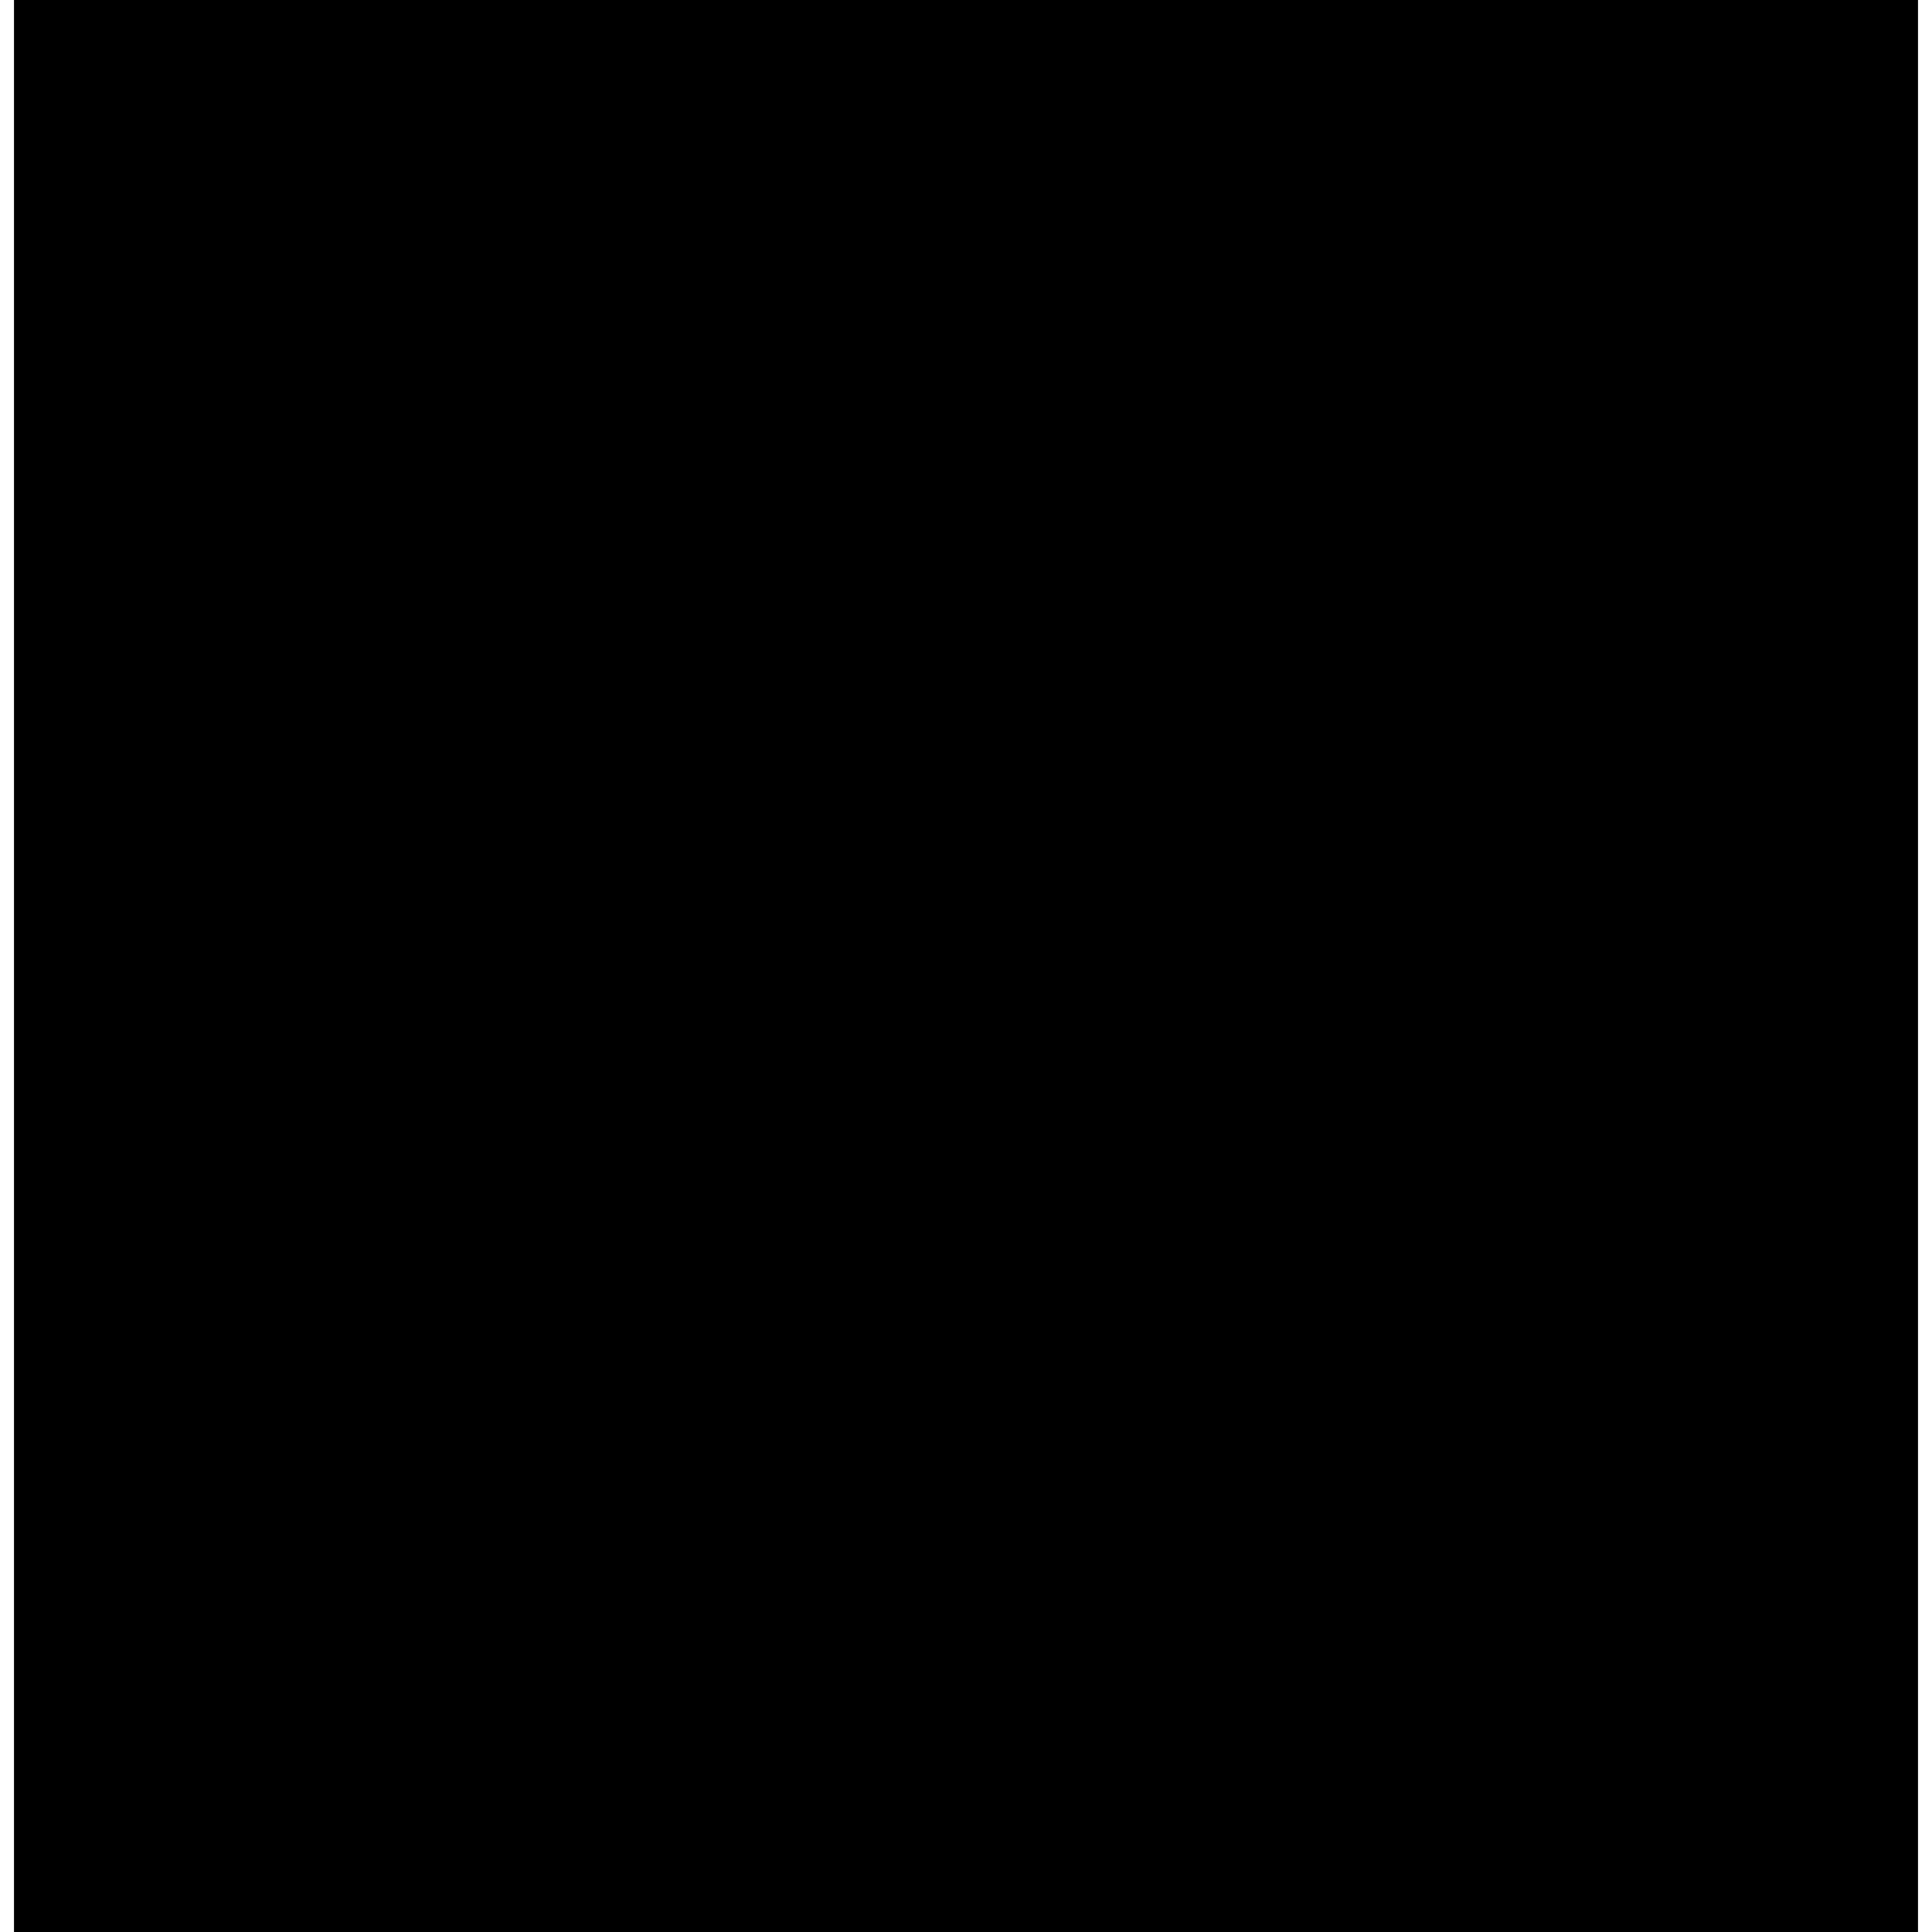
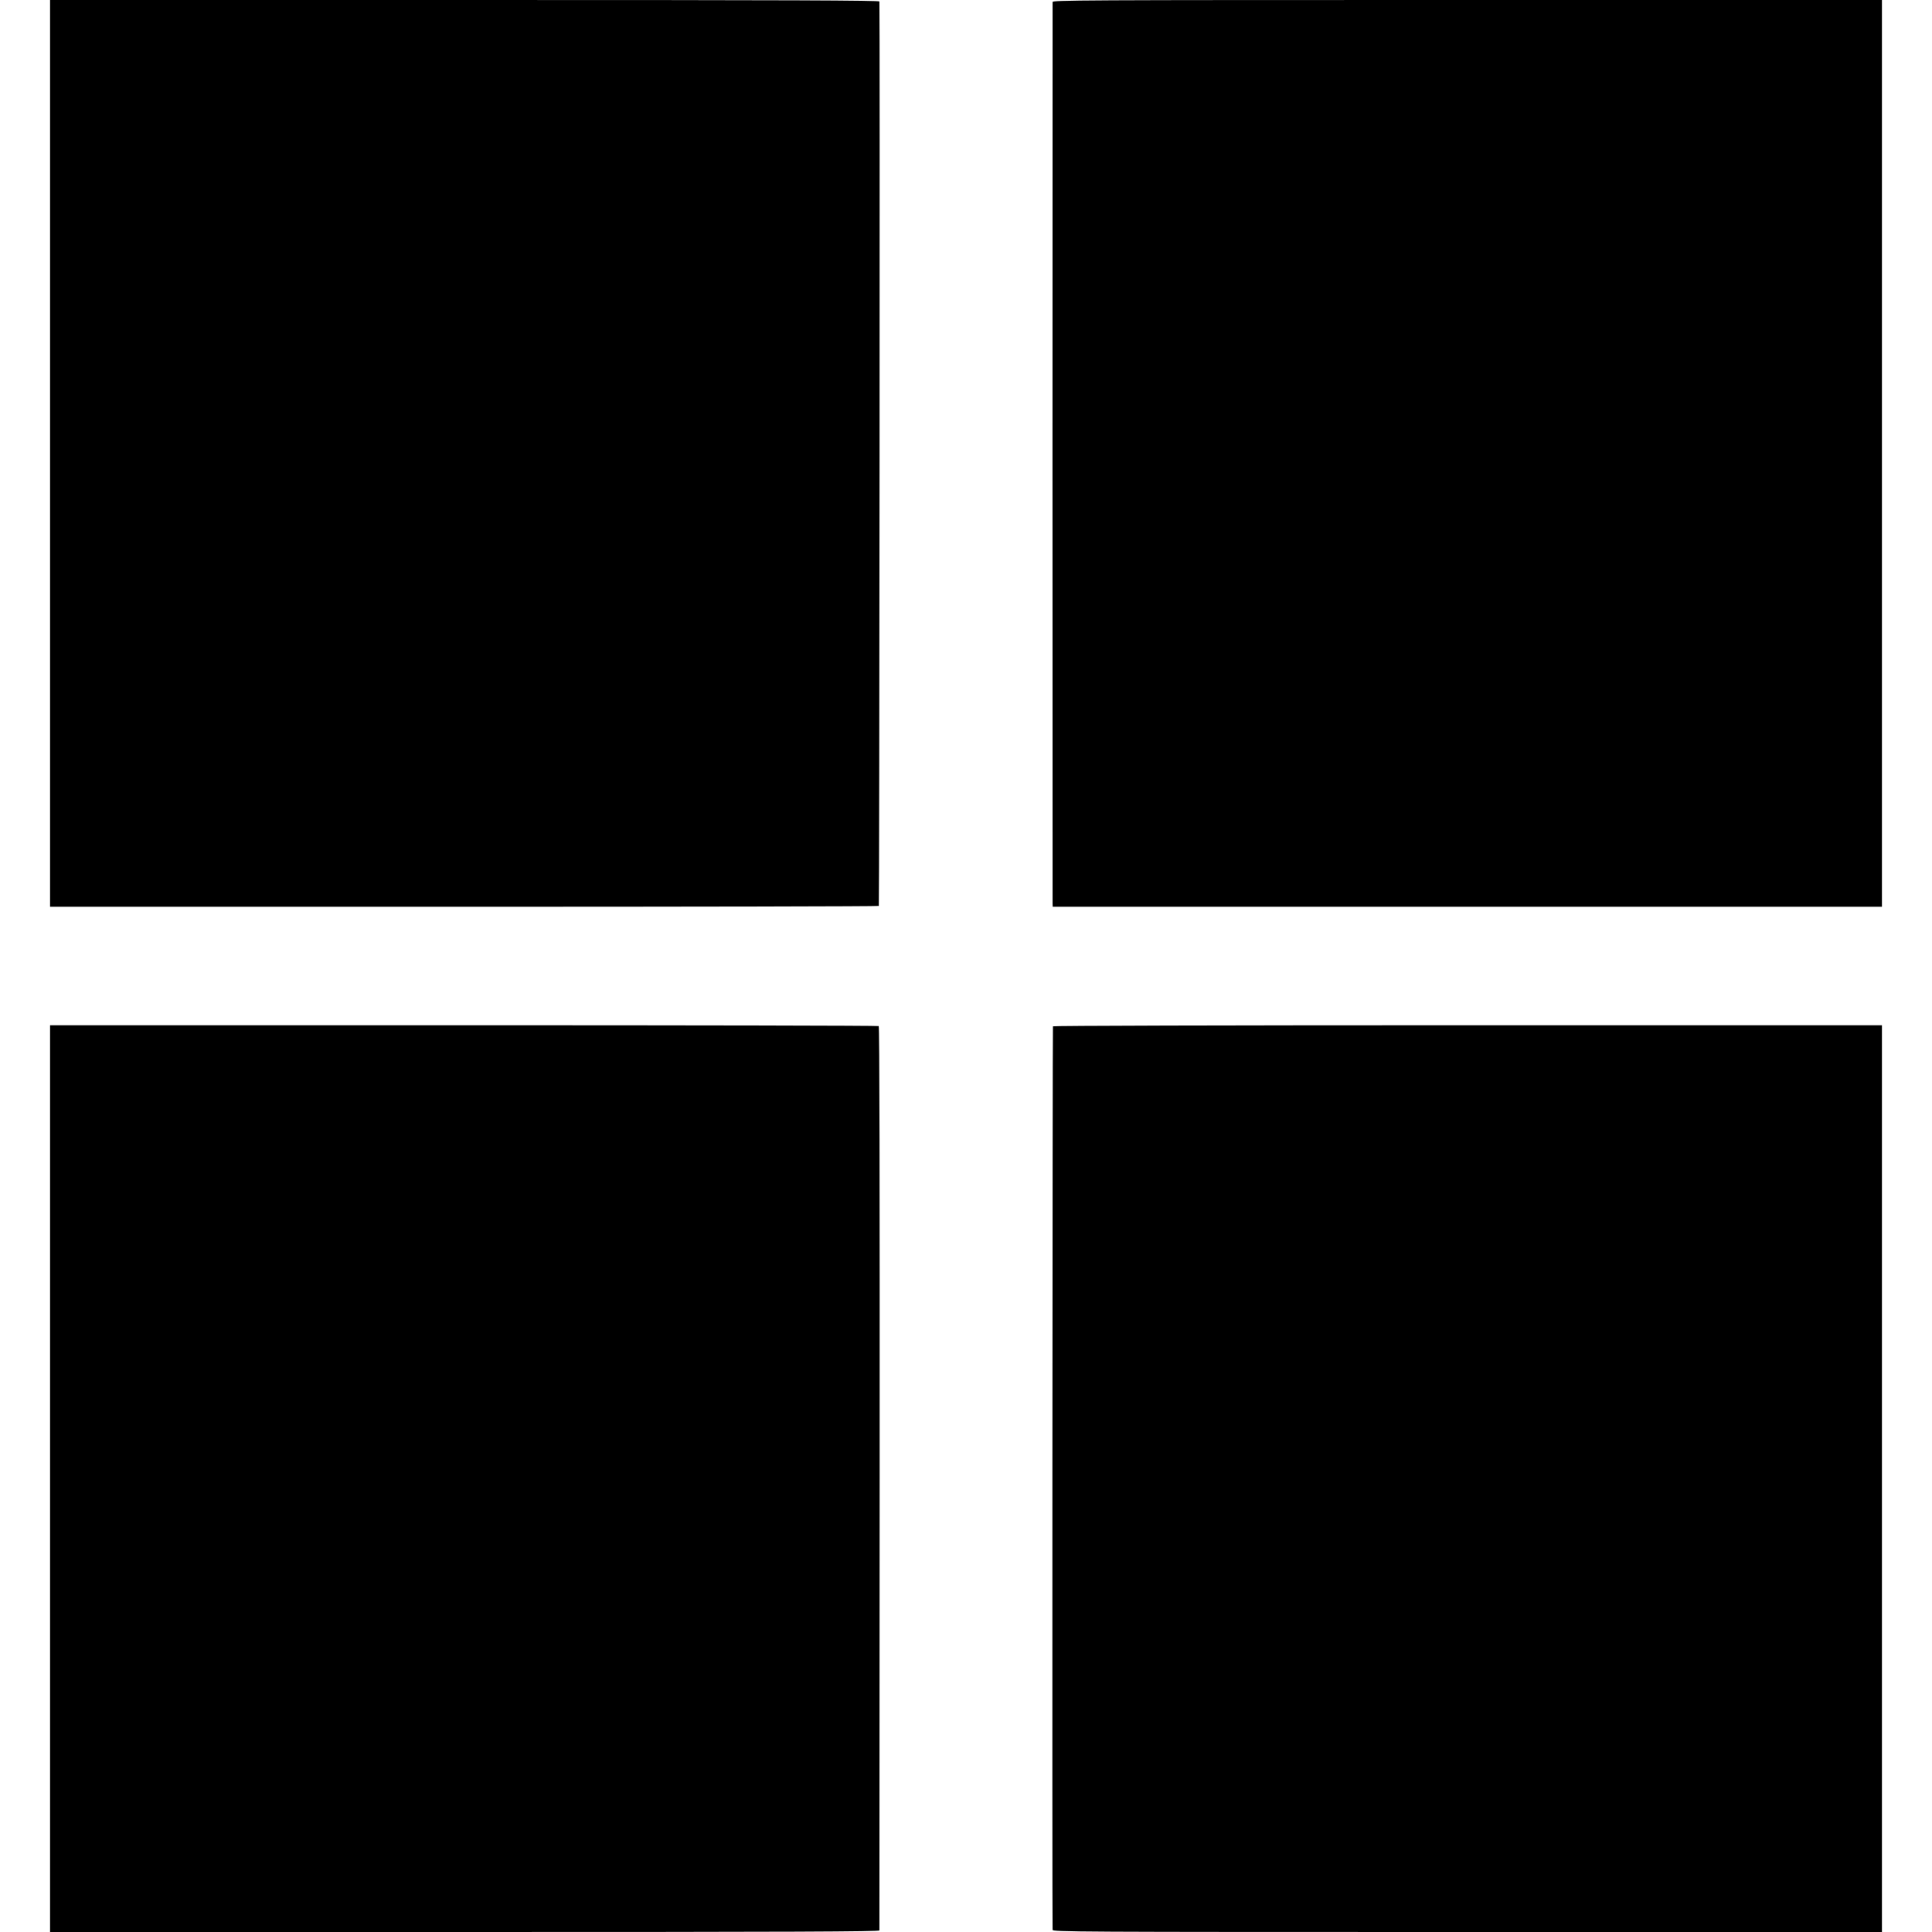
- <svg xmlns="http://www.w3.org/2000/svg" version="1.0" width="138pt" height="138pt" viewBox="0 0 138 138" preserveAspectRatio="xMidYMid meet">
-   <g transform="translate(0,138) scale(0.1,-0.1)" fill="#000000" stroke="none">
-     <path d="M10 690 l0 -690 680 0 680 0 0 690 0 690 -680 0 -680 0 0 -690z" />
+ <svg xmlns="http://www.w3.org/2000/svg" version="1.0" width="1582pt" height="1582pt" viewBox="0 0 1582 1582" preserveAspectRatio="xMidYMid meet">
+   <g transform="translate(0,1582) scale(0.1,-0.1)" fill="#000000" stroke="none">
+     <path d="M410 12107 l0 -3712 3389 0 c1864 0 3393 3 3397 7 5 6 10 7325 5 7406 -1 9 -687 12 -3396 12 l-3395 0 0 -3713z" />
+     <path d="M8619 15803 c-1 -23 -1 -7350 0 -7383 l1 -25 3395 0 3395 0 0 3712 0 3713 -3395 0 c-3226 0 -3395 -1 -3396 -17z" />
+     <path d="M410 3713 l0 -3713 3395 0 c2709 0 3395 3 3396 13 0 6 1 1674 2 3705 1 2454 -1 3696 -8 3700 -5 4 -1534 7 -3397 7 l-3388 0 0 -3712z" />
+     <path d="M8622 7416 c-4 -7 -7 -7308 -3 -7398 1 -17 170 -18 3396 -18 l3395 0 0 3713 0 3712 -3391 0 c-2031 0 -3393 -4 -3397 -9z" />
  </g>
</svg>
